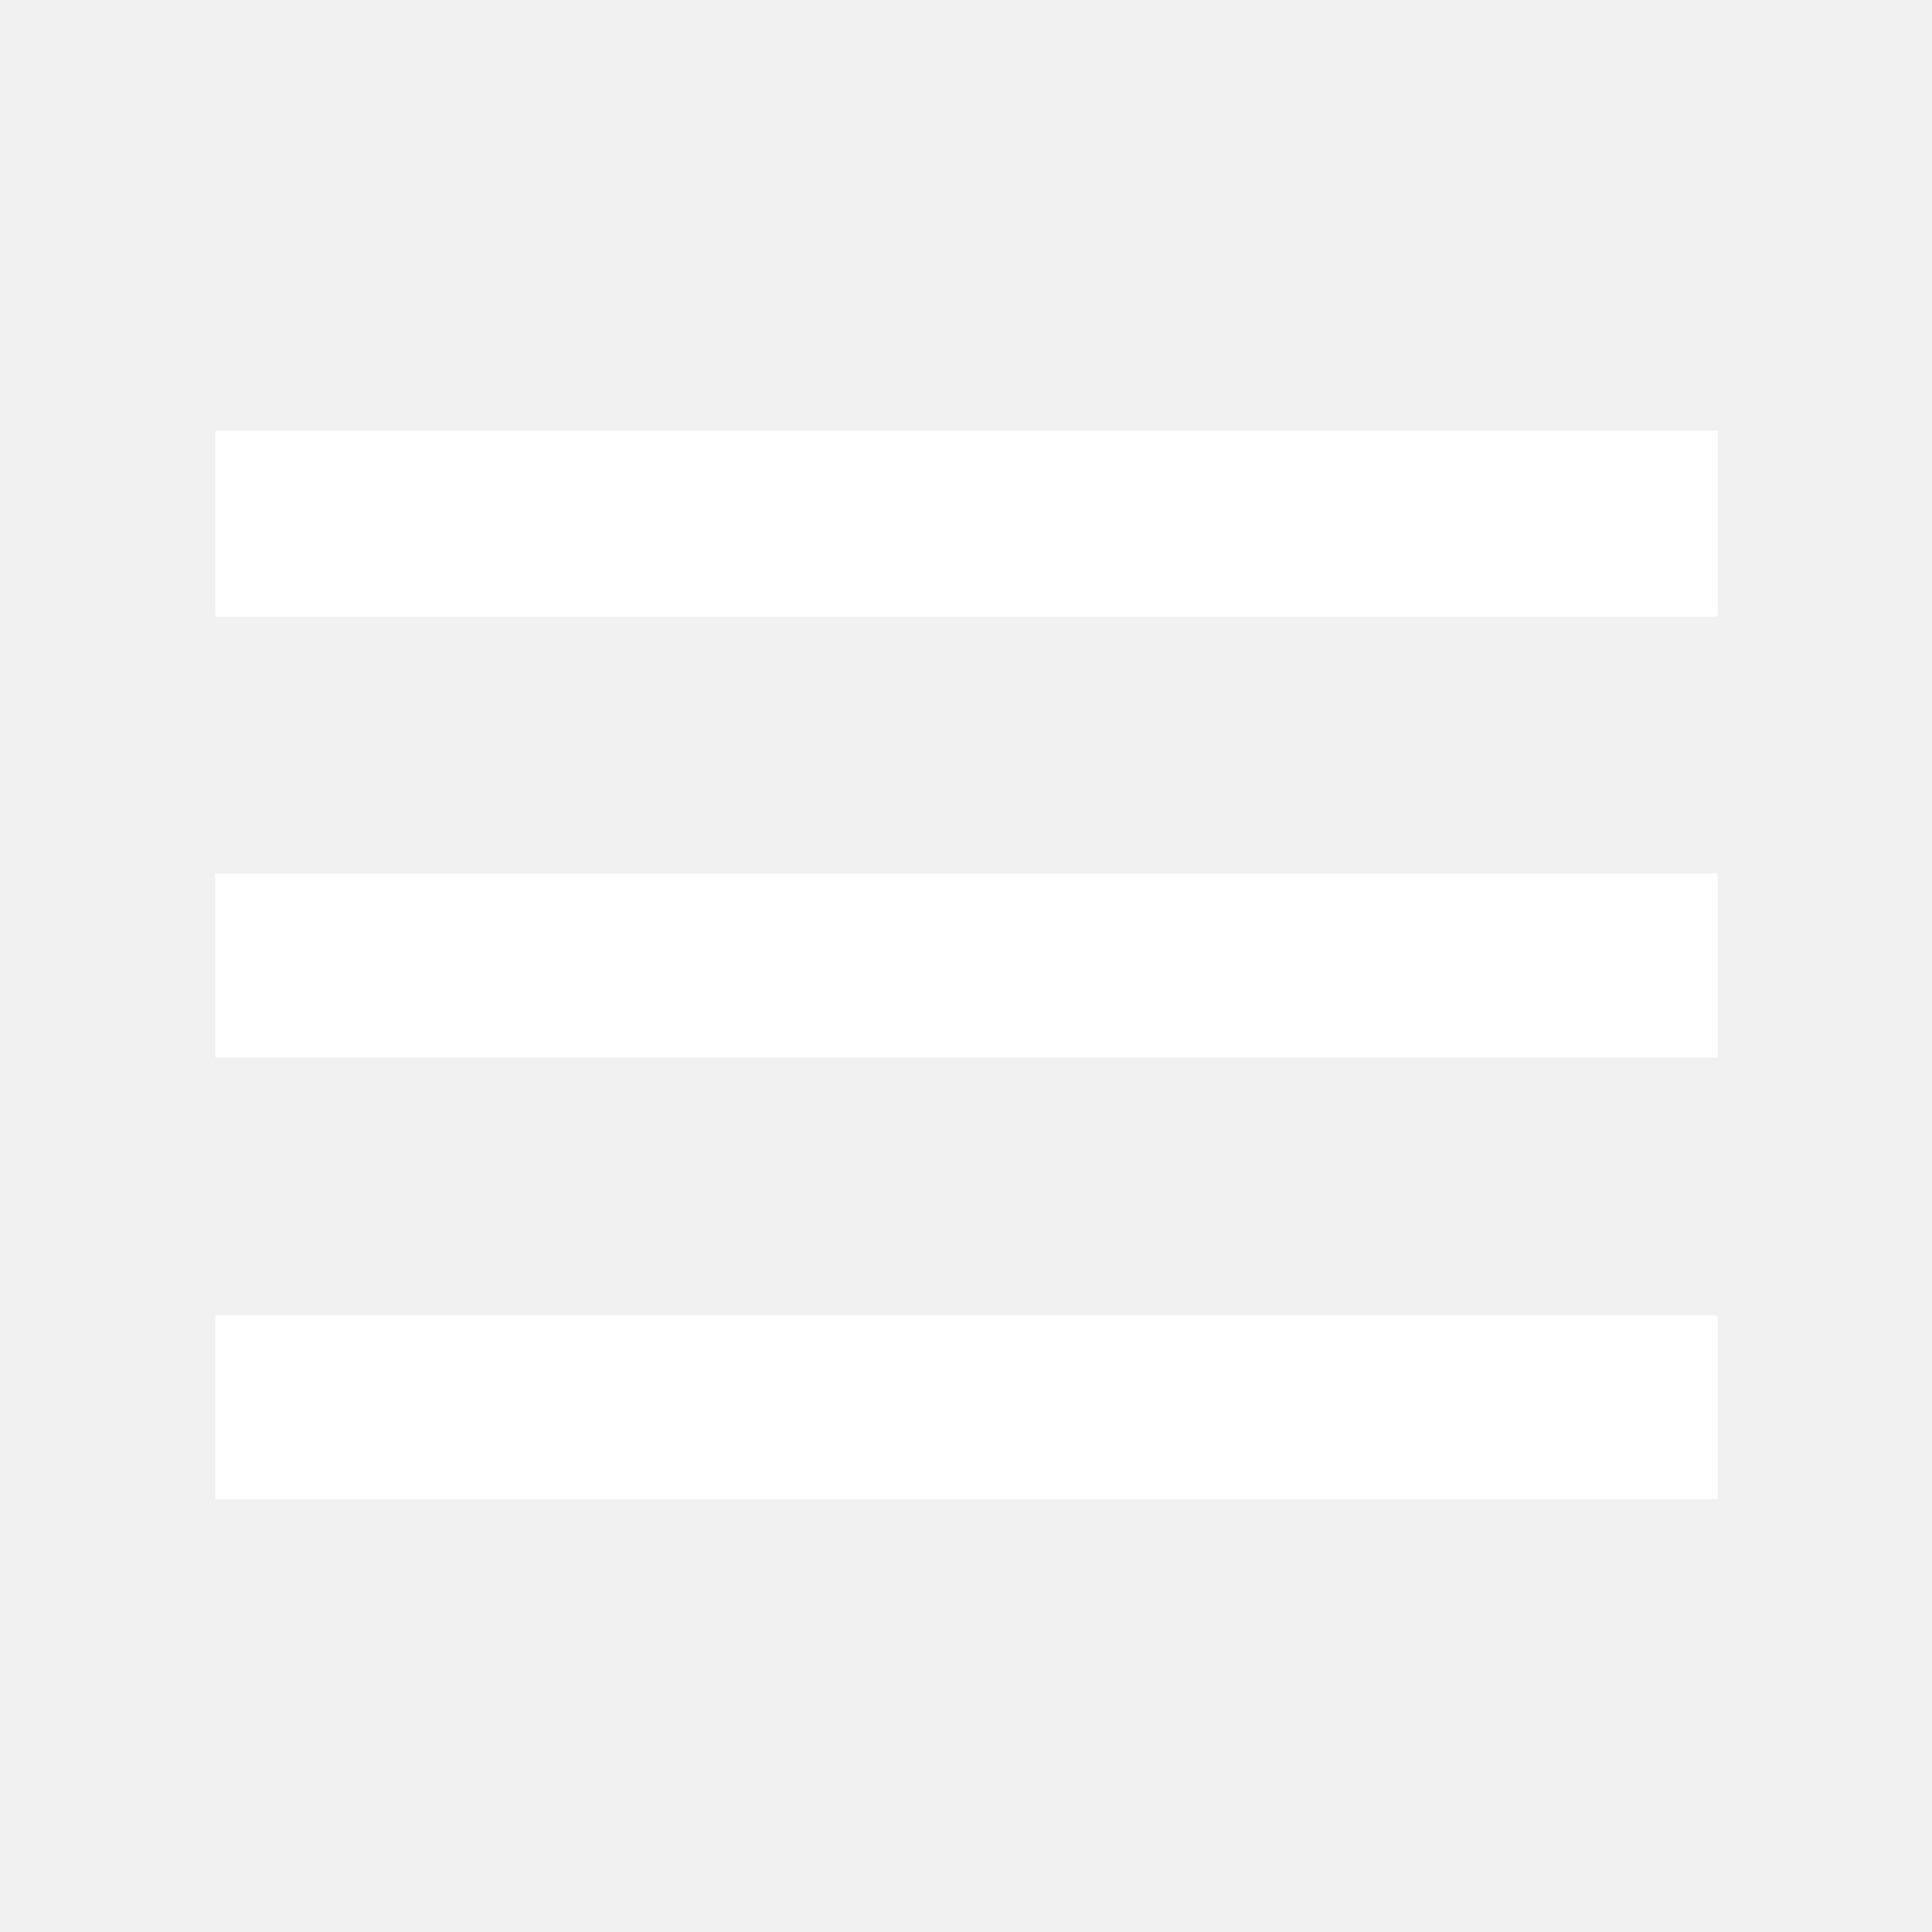
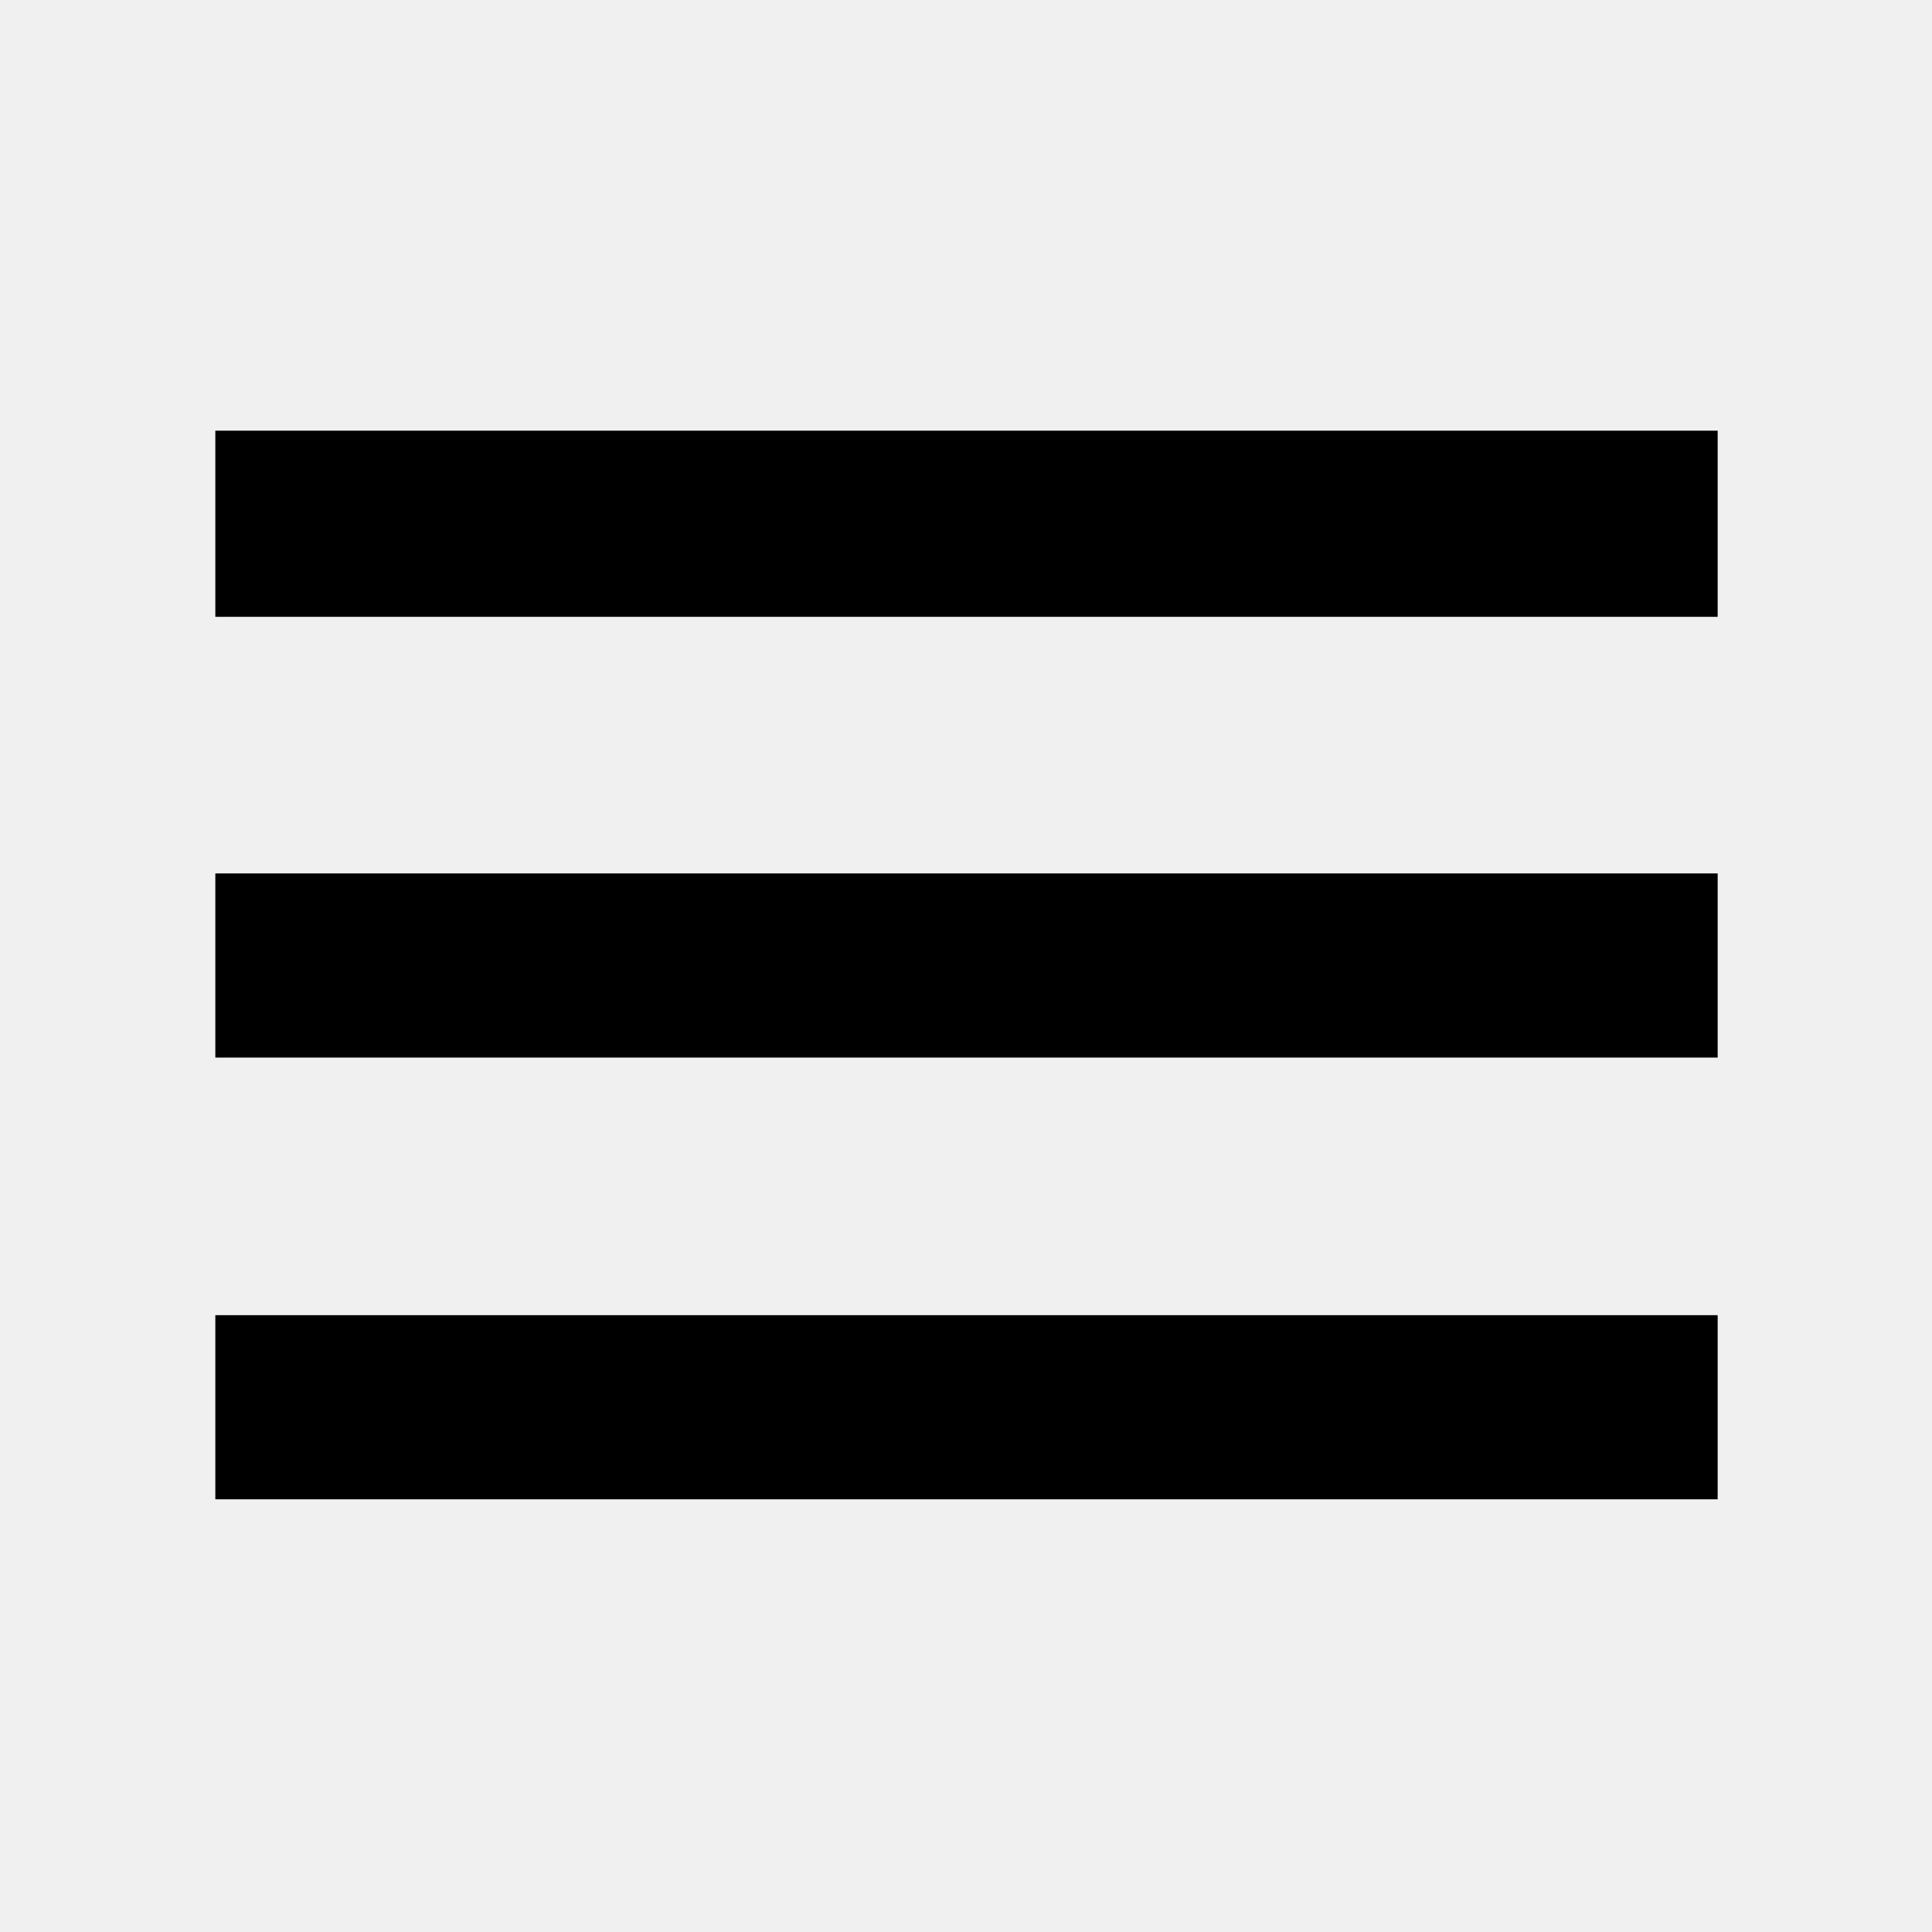
- <svg xmlns="http://www.w3.org/2000/svg" fill="white" height="48" viewBox="0 -960 960 960" width="48">
+ <svg xmlns="http://www.w3.org/2000/svg" fill="black" height="48" viewBox="0 -960 960 960" width="48">
  <path d="M107-215v-91.5h746.5v91.5H107Zm0-219.5V-526h746.5v91.5H107Zm0-219V-746h746.5v92.5H107Z" />
</svg>
